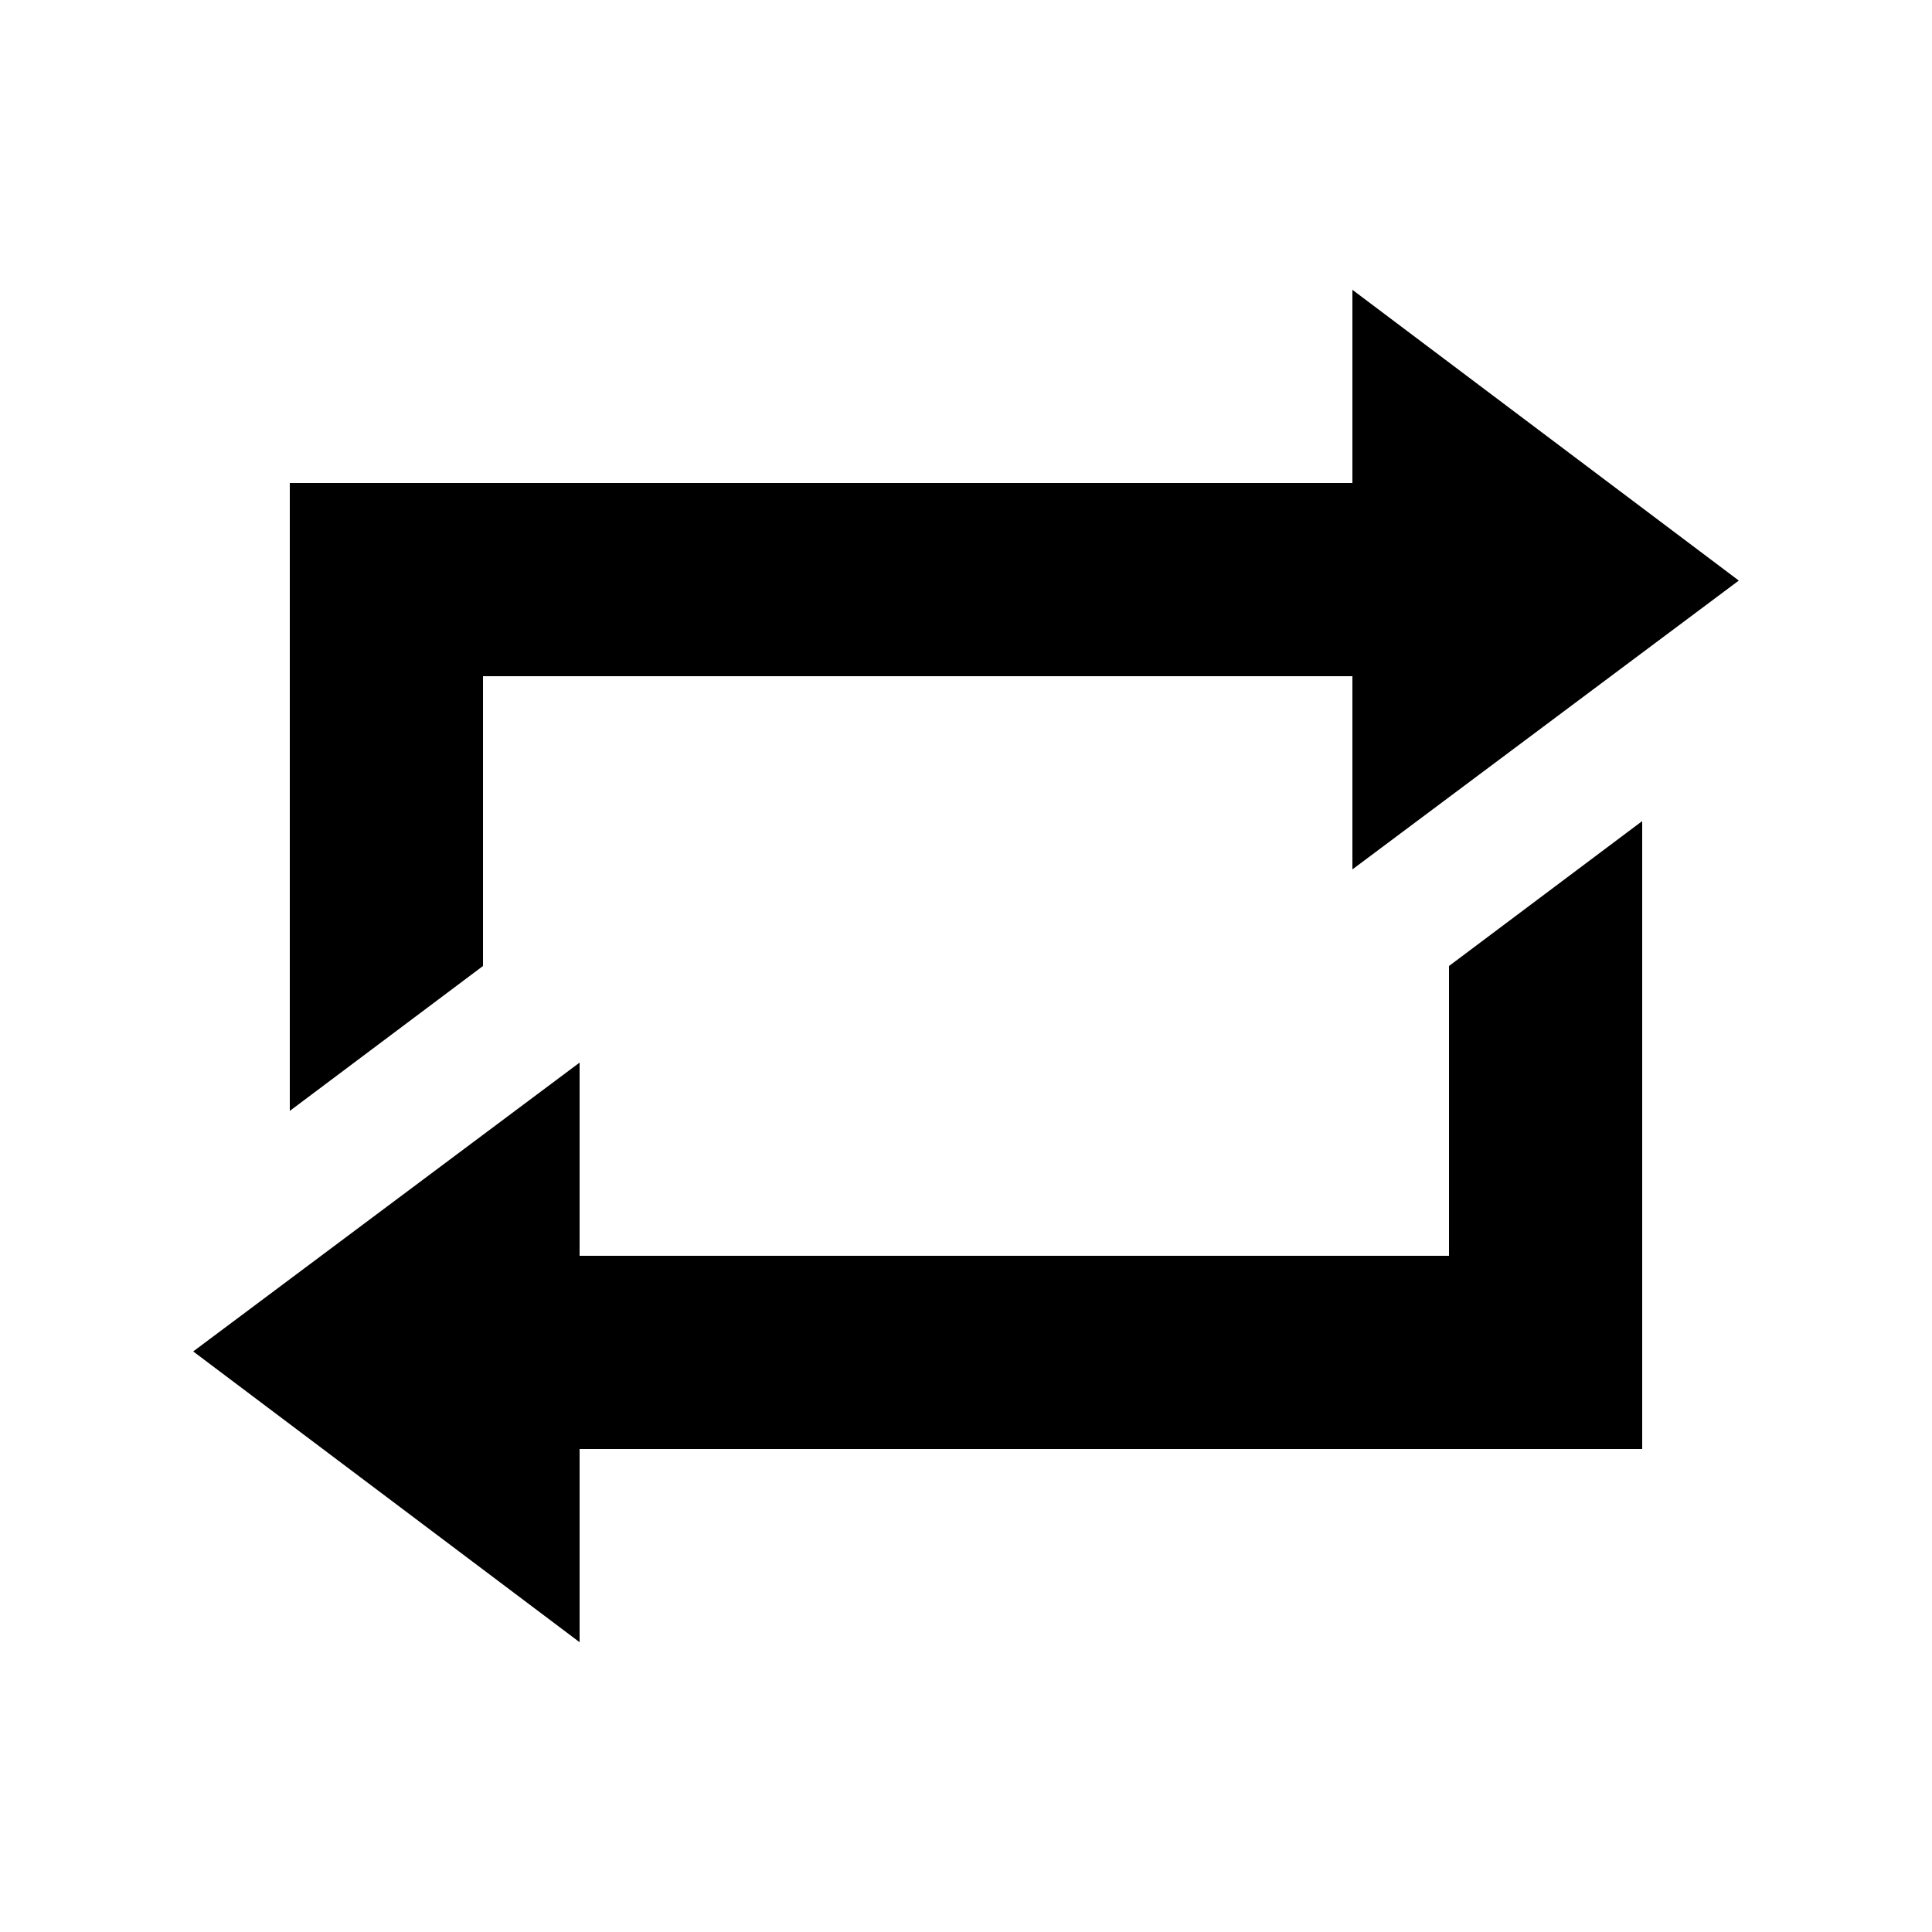
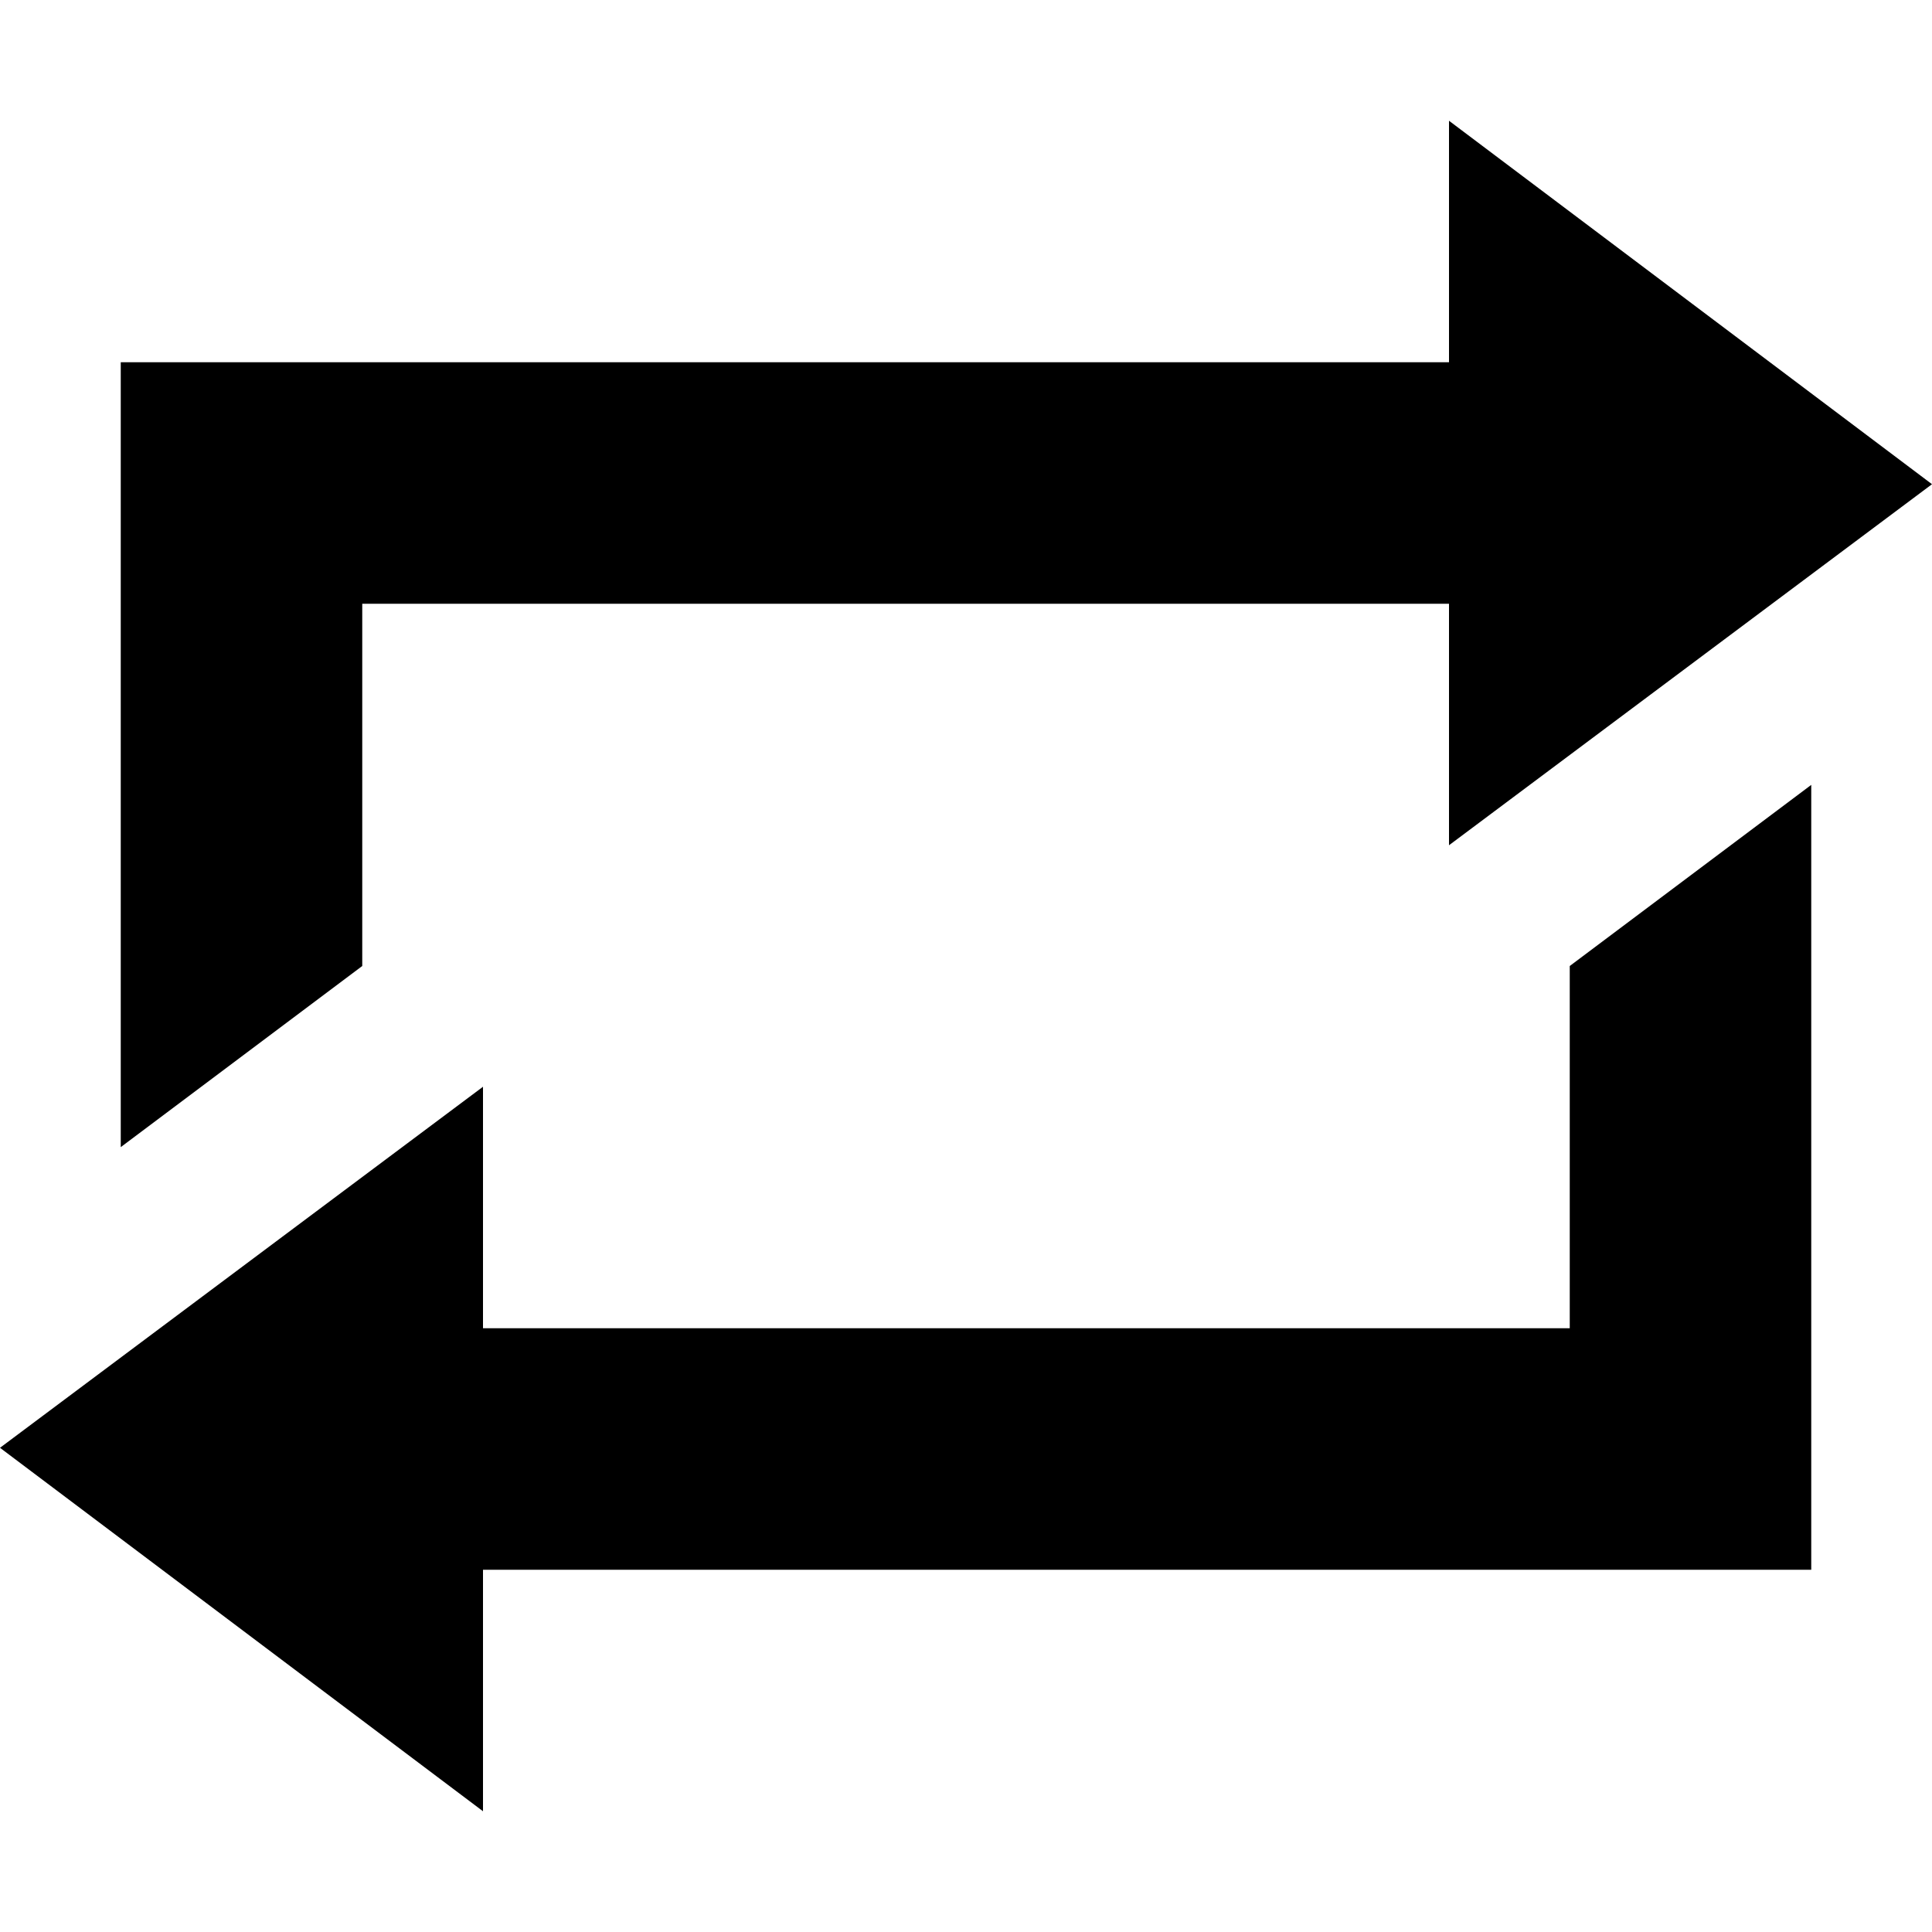
- <svg aria-hidden="true" fill="currentColor" focusable="false" height="1.5em" role="img" viewBox="0 0 20 20" width="1.5em">
+ <svg aria-hidden="true" fill="currentColor" focusable="false" height="1.5em" role="img" viewBox="2 2 16 16" width="1.5em">
  <path d="M5 7v3l-2 1.5V5h11V3l4 3.01L14 9V7H5zm10 6v-3l2-1.5V15H6v2l-4-3.01L6 11v2h9z" />
</svg>
